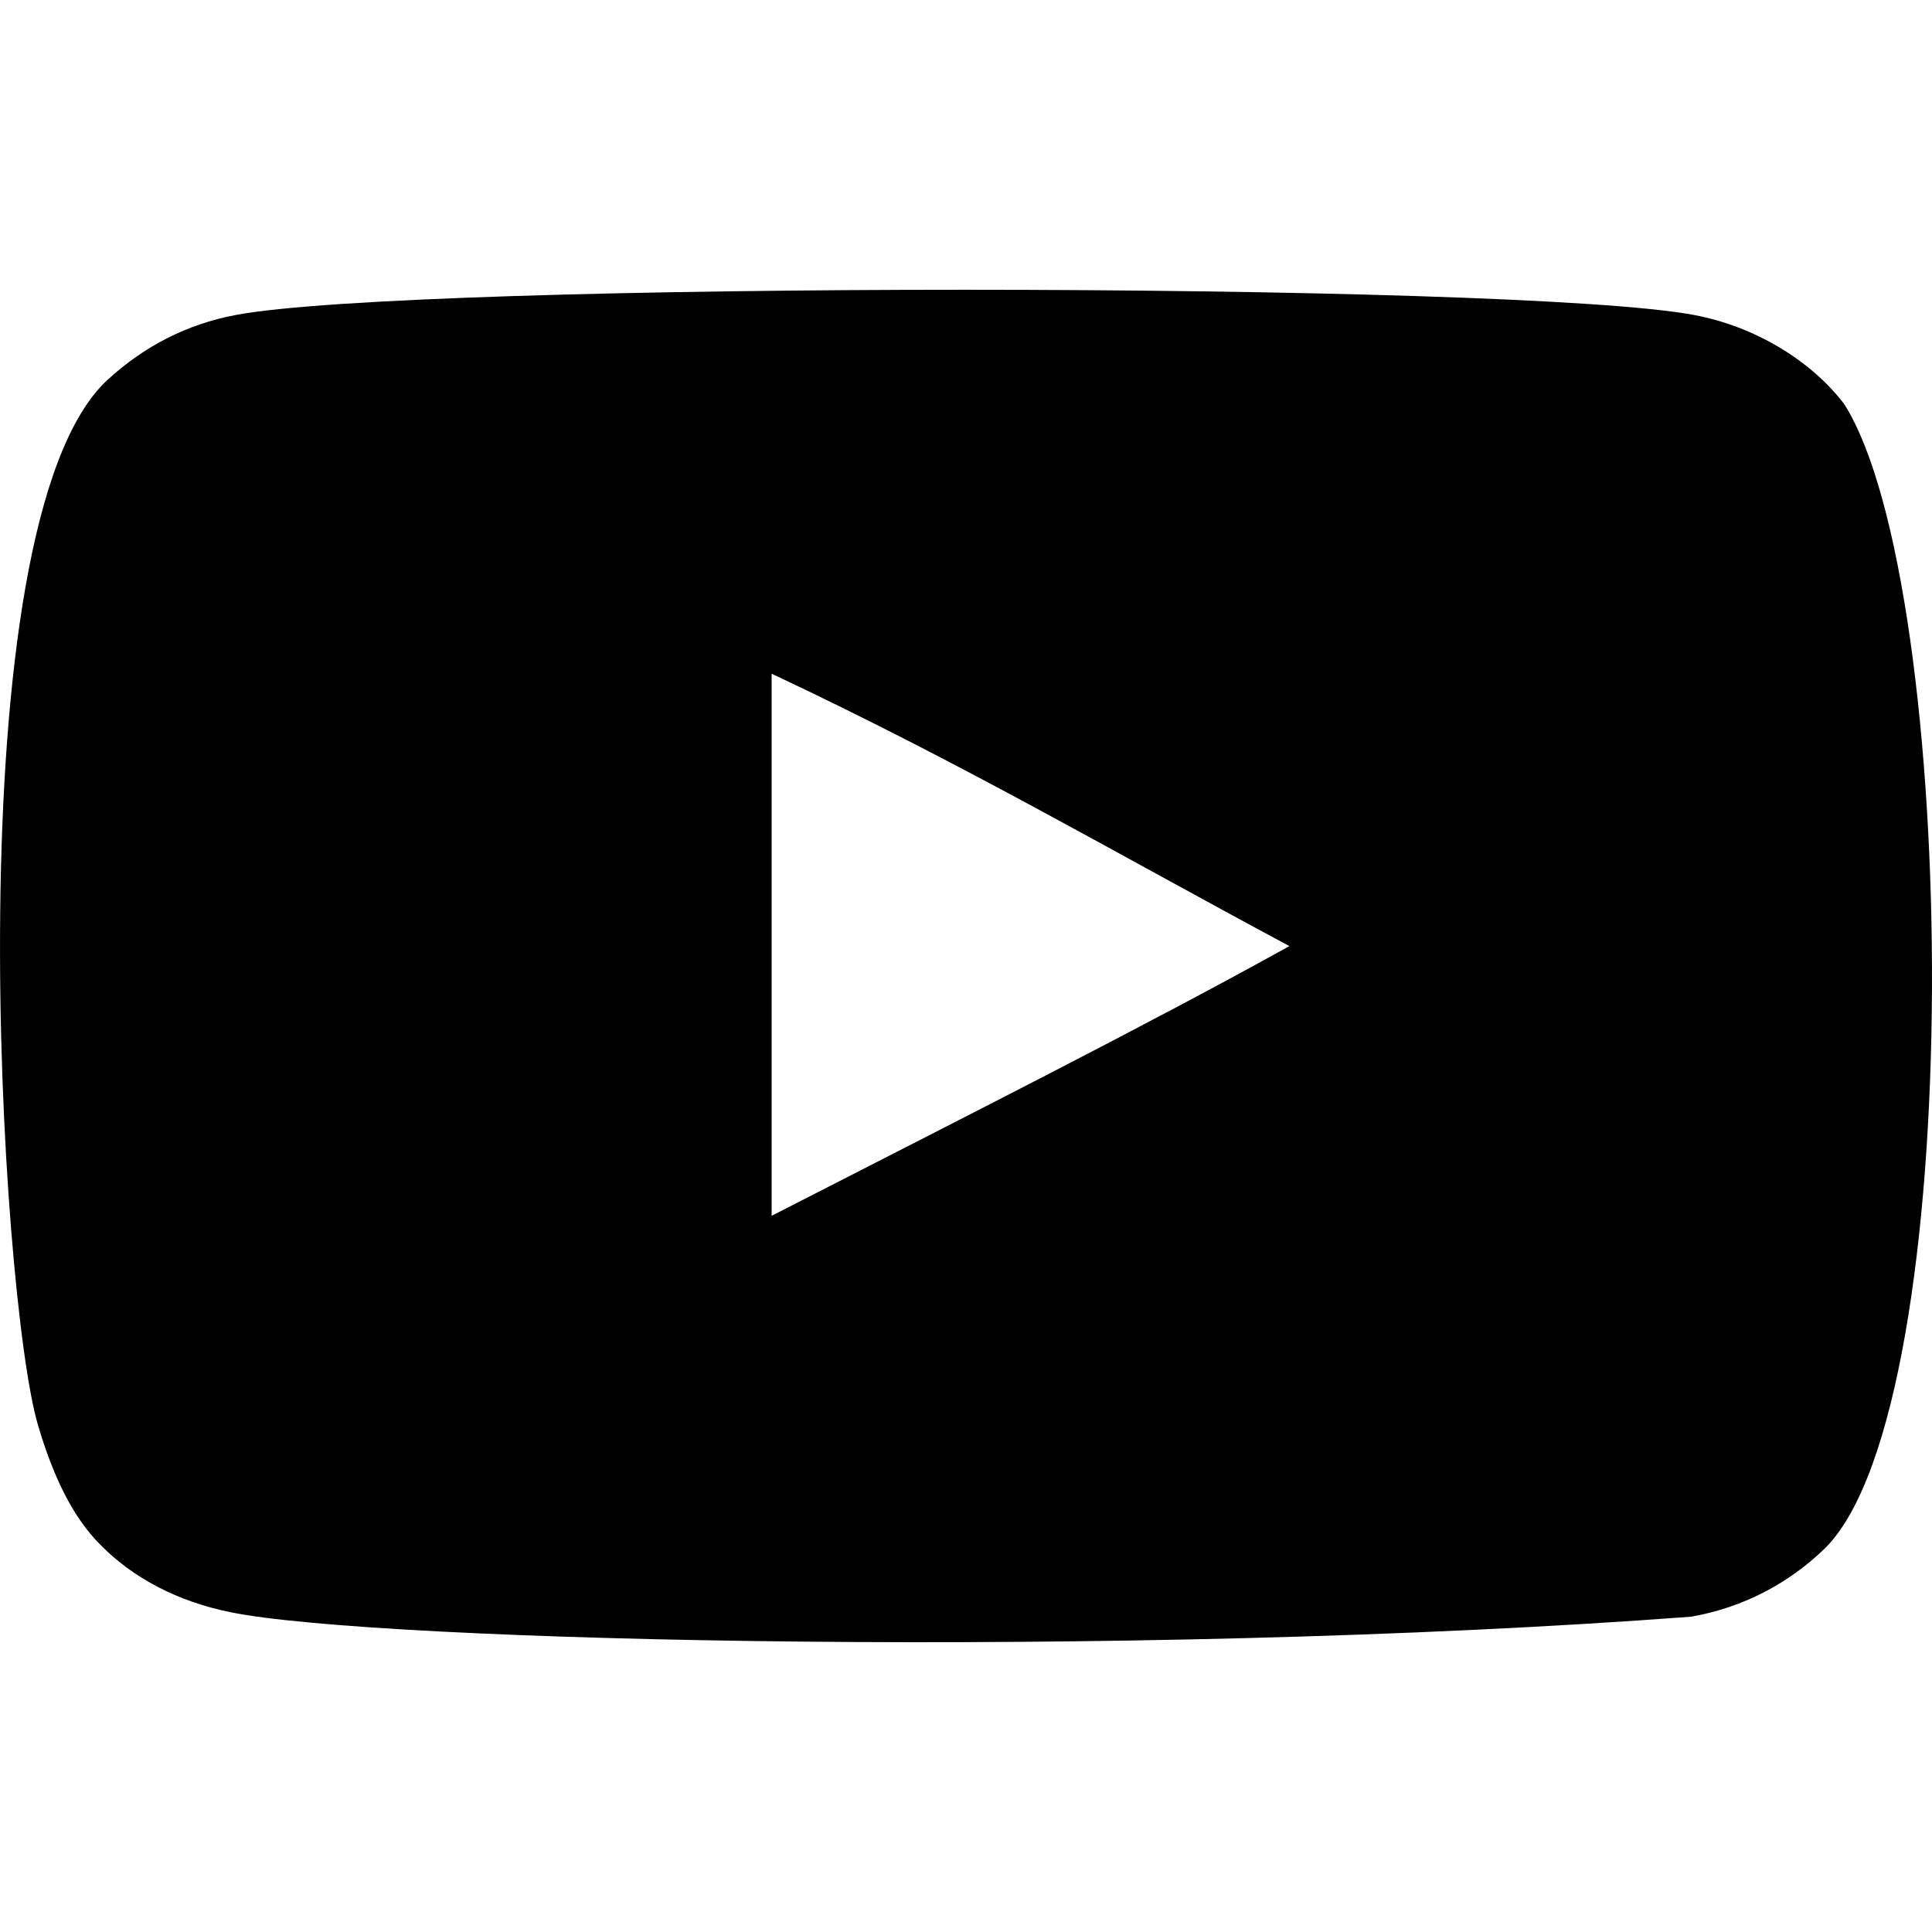
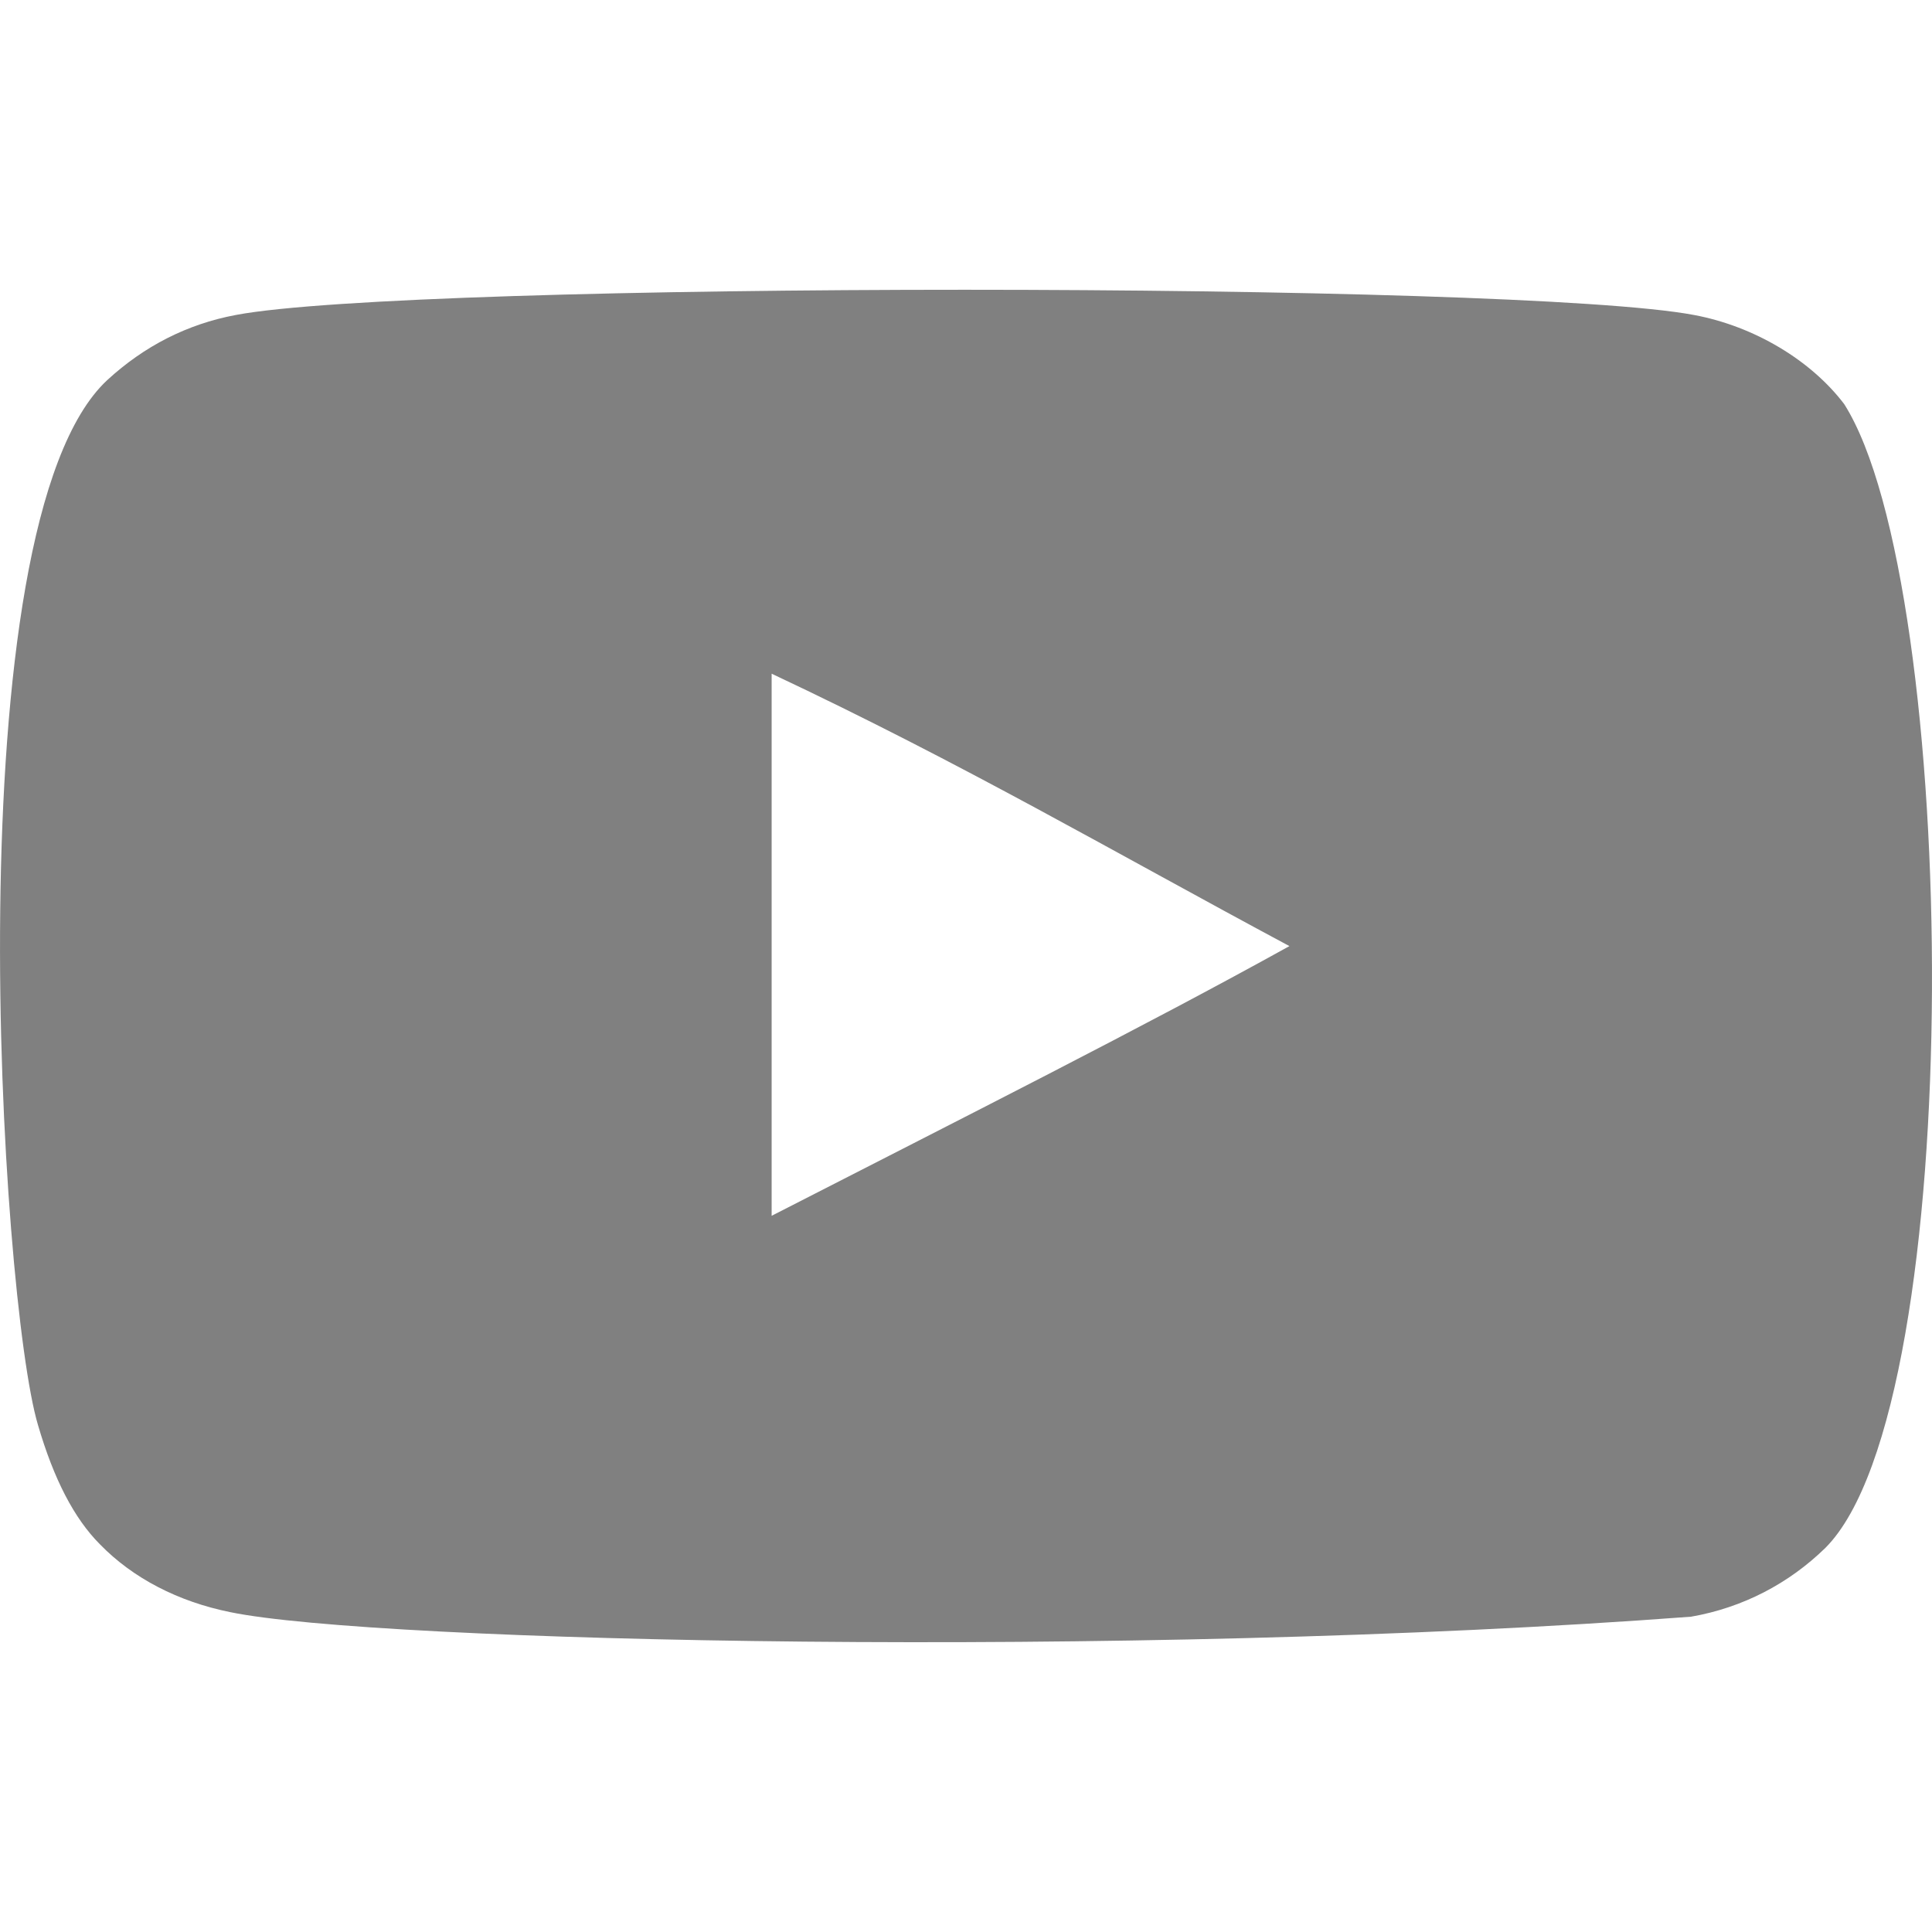
<svg xmlns="http://www.w3.org/2000/svg" width="800px" height="800px" viewBox="0 -3 20 20" version="1.1">
  <defs>

</defs>
  <g id="Page-1" stroke="none" stroke-width="1" fill="none" fill-rule="evenodd">
    <g id="Dribbble-Light-Preview" transform="translate(-300, -7442)" fill="#000000">
      <g id="icons" transform="translate(56, 160)">
-         <path d="M251.988,7291.586 L251.988,7285.974 C253.981,7286.912 255.524,7287.817 257.348,7288.794 C255.843,7289.628 253.981,7290.565 251.988,7291.586 M263.091,7283.183 C262.747,7282.73 262.162,7282.378 261.538,7282.261 C259.705,7281.913 248.271,7281.912 246.439,7282.261 C245.939,7282.355 245.494,7282.582 245.111,7282.934 C243.5,7284.429 244.005,7292.452 244.393,7293.751 C244.557,7294.313 244.768,7294.719 245.034,7294.986 C245.376,7295.338 245.845,7295.58 246.384,7295.689 C247.893,7296.001 255.668,7296.175 261.506,7295.736 C262.044,7295.642 262.52,7295.391 262.896,7295.024 C264.386,7293.535 264.284,7285.062 263.091,7283.183" id="youtube-[#168]">
+         <path d="M251.988,7291.586 L251.988,7285.974 C253.981,7286.912 255.524,7287.817 257.348,7288.794 C255.843,7289.628 253.981,7290.565 251.988,7291.586 M263.091,7283.183 C262.747,7282.73 262.162,7282.378 261.538,7282.261 C259.705,7281.913 248.271,7281.912 246.439,7282.261 C245.939,7282.355 245.494,7282.582 245.111,7282.934 C243.5,7284.429 244.005,7292.452 244.393,7293.751 C244.557,7294.313 244.768,7294.719 245.034,7294.986 C245.376,7295.338 245.845,7295.58 246.384,7295.689 C247.893,7296.001 255.668,7296.175 261.506,7295.736 C262.044,7295.642 262.52,7295.391 262.896,7295.024 C264.386,7293.535 264.284,7285.062 263.091,7283.183" id="youtube-[#168]" fill="rgb(128,128,128)">

</path>
      </g>
    </g>
  </g>
</svg>
